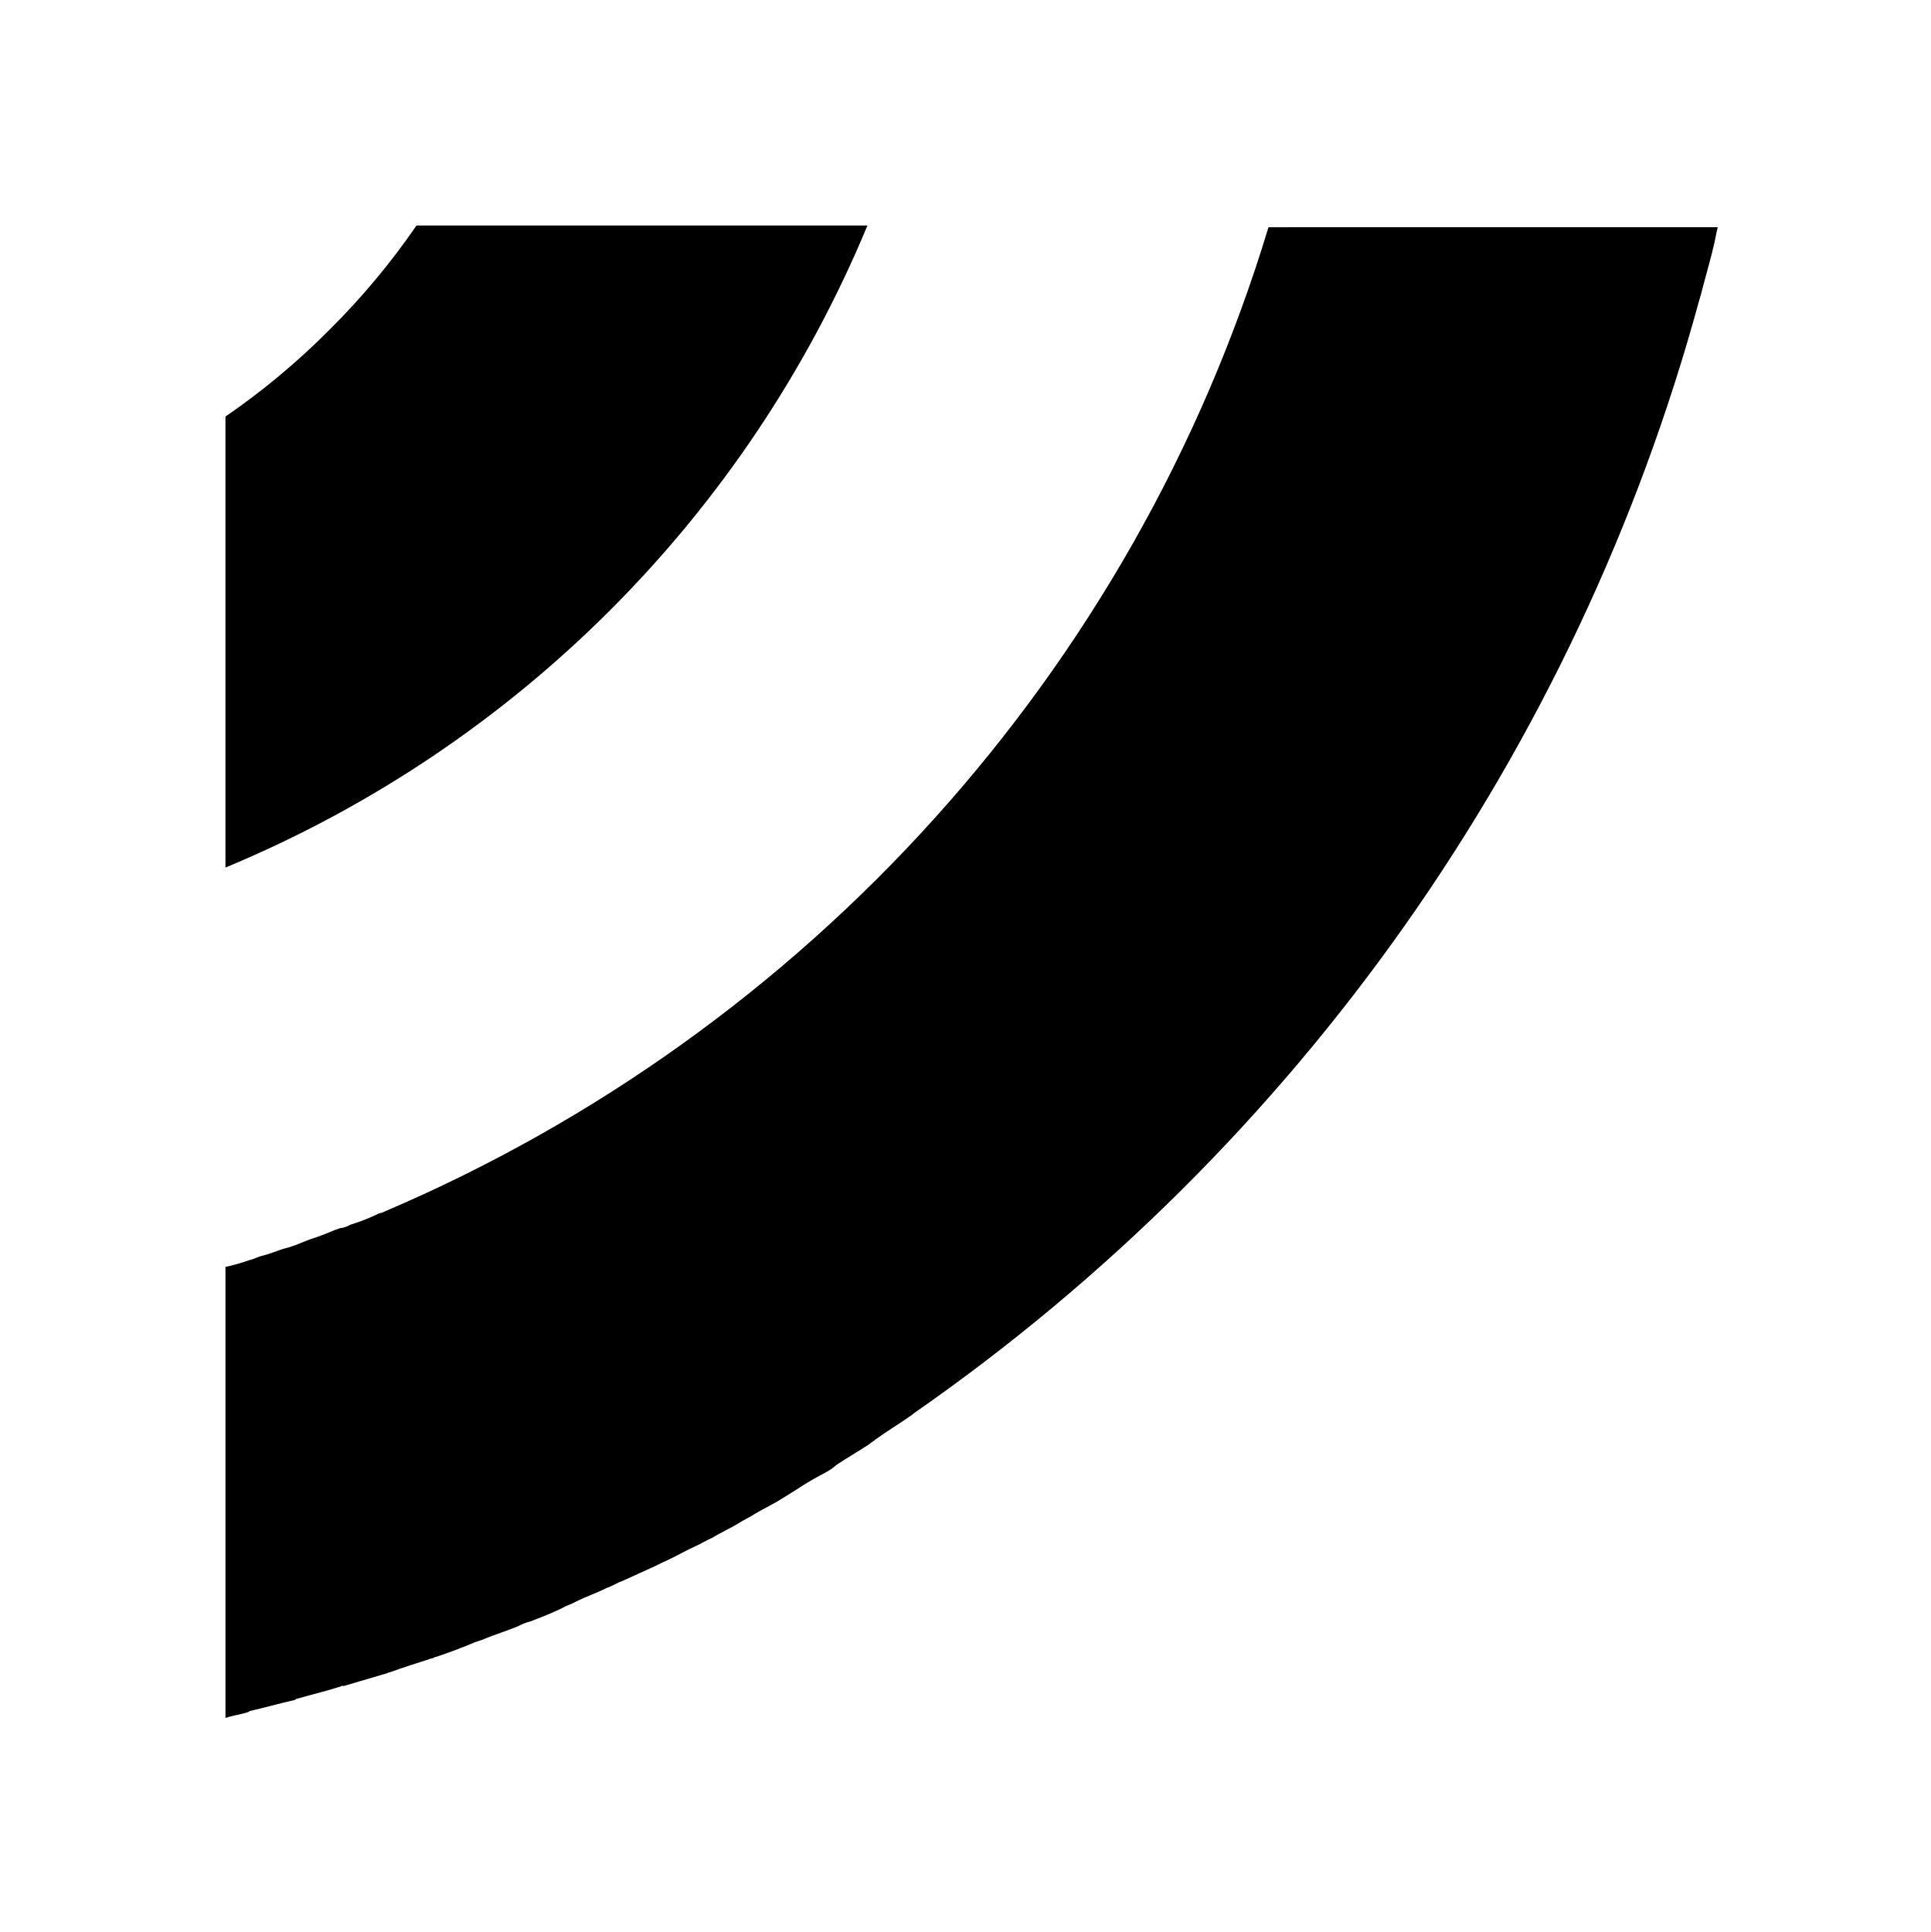
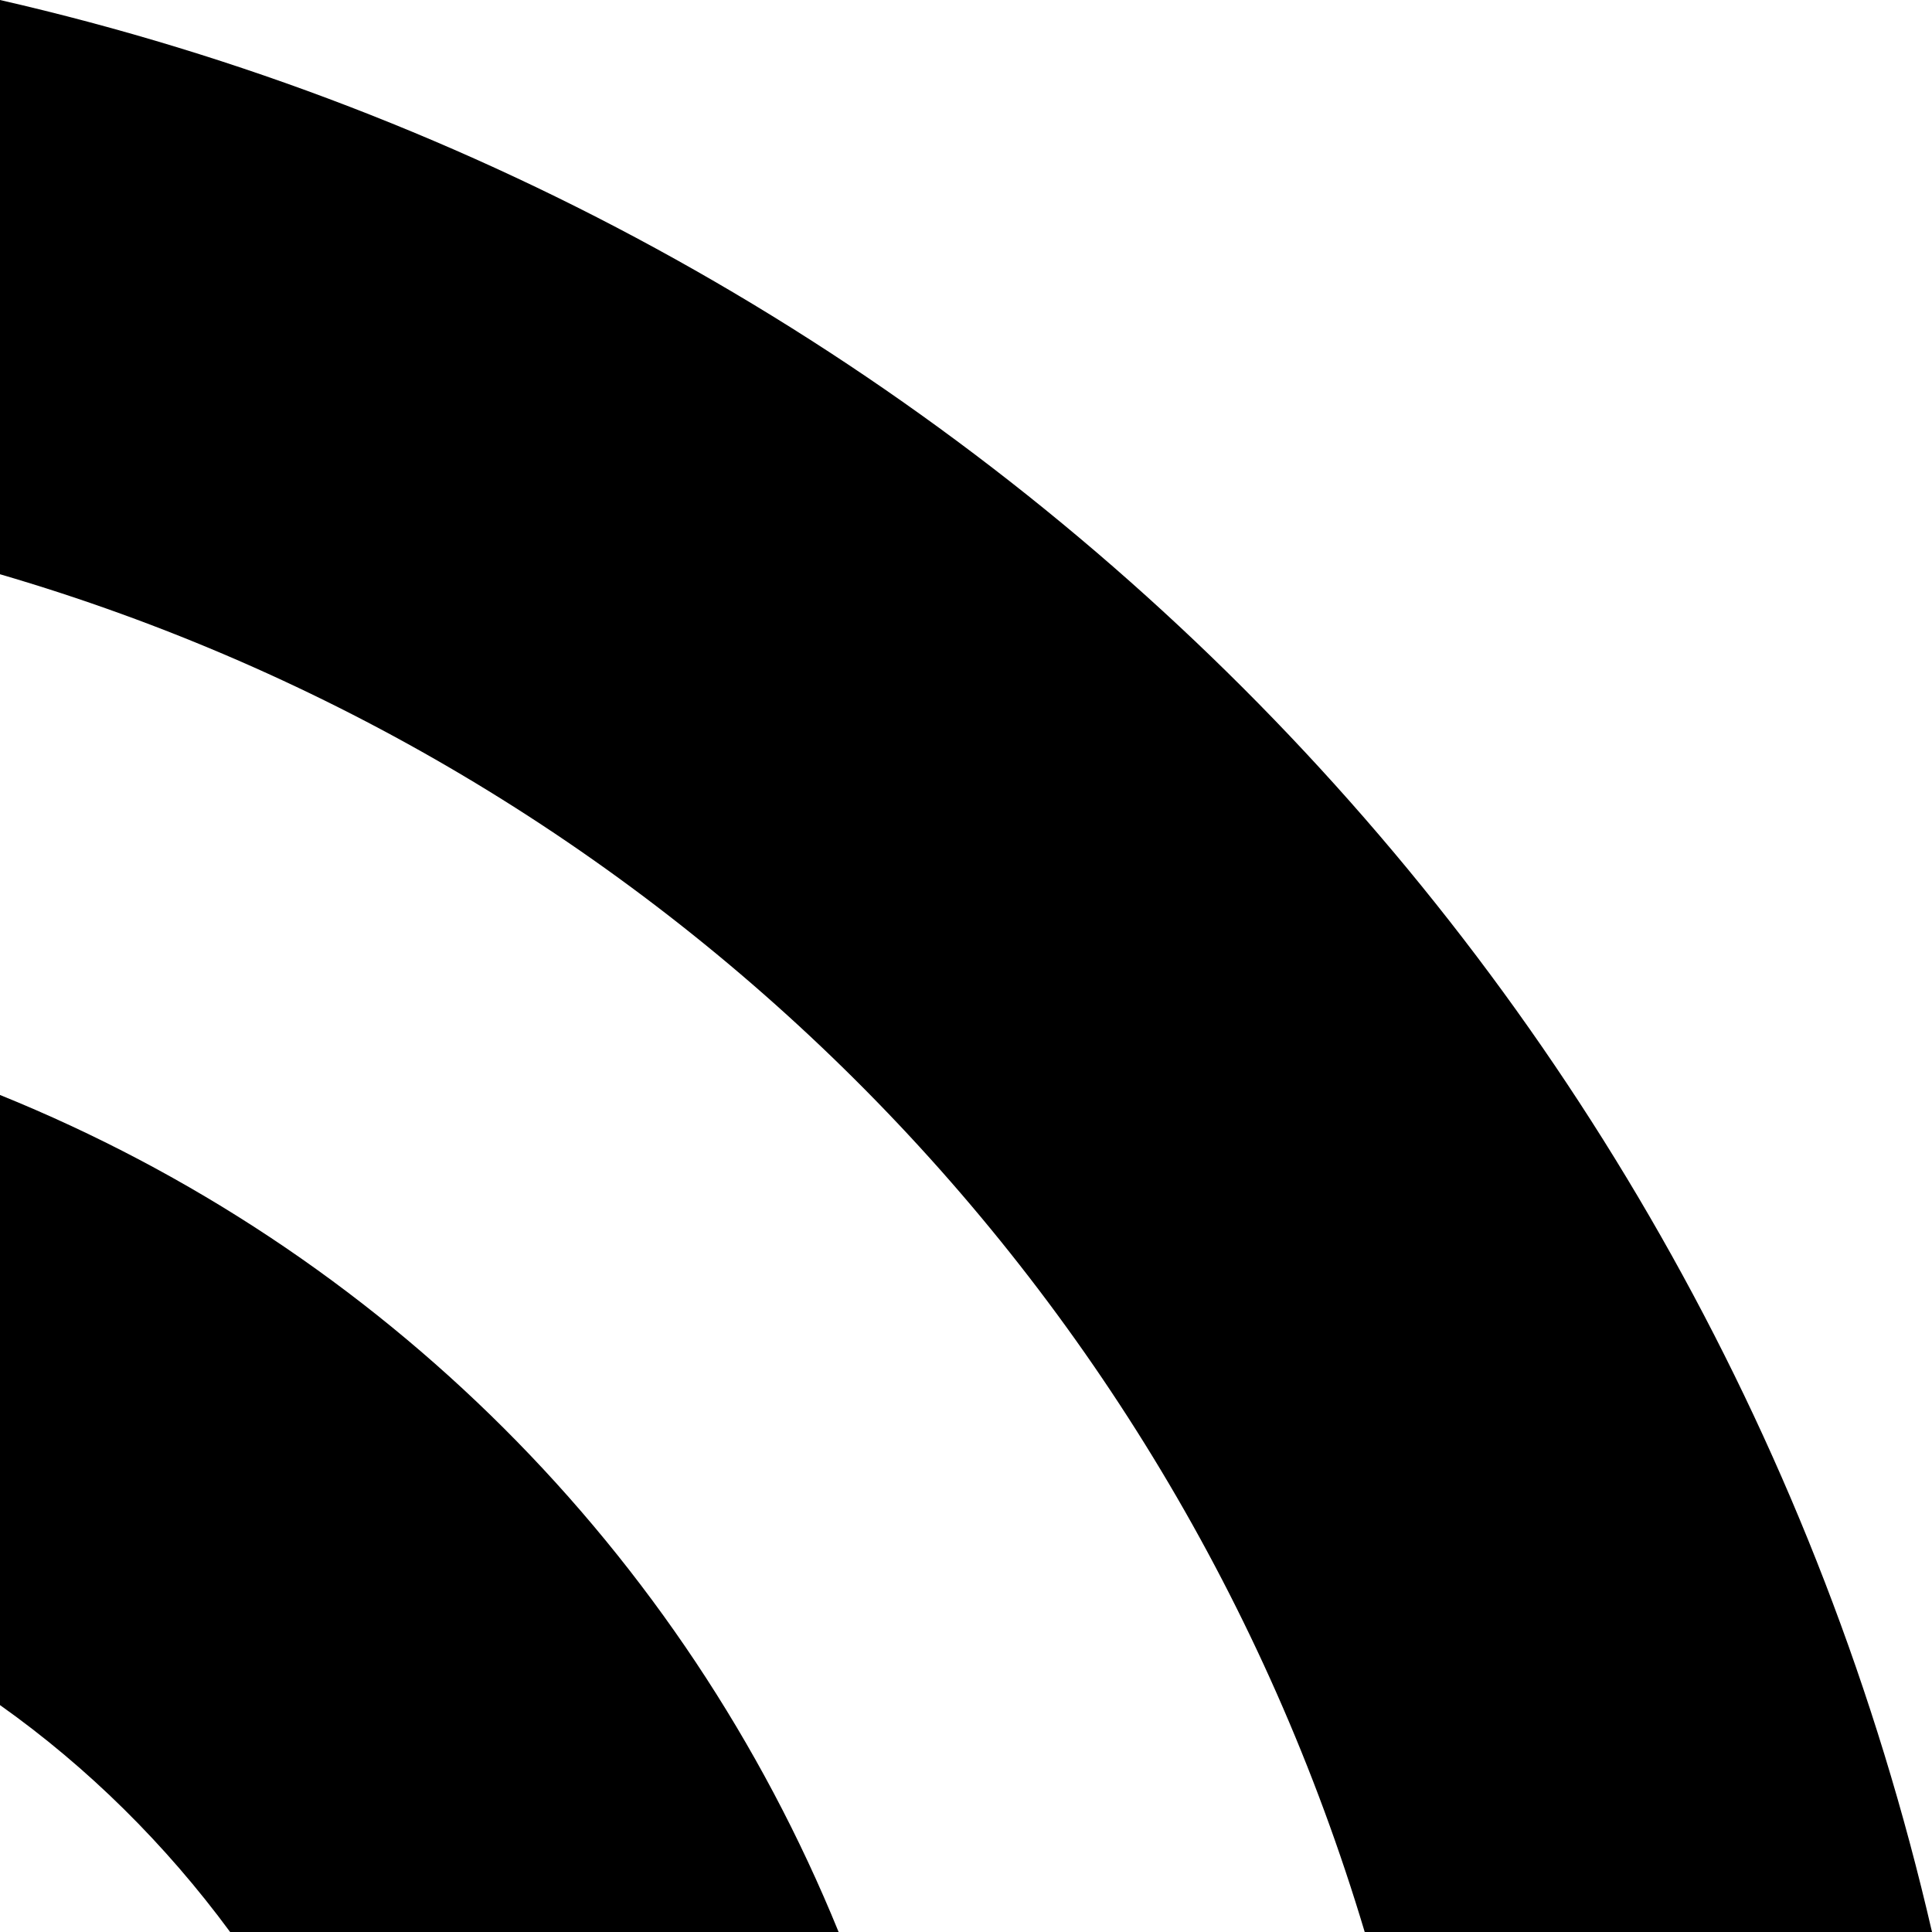
- <svg xmlns="http://www.w3.org/2000/svg" viewBox="0 0 467.669 467.878">
-   <g id="decoration-shape-3" transform="translate(56.425 541.855) rotate(-135)">
-     <path id="Path_6" data-name="Path 6" class="cls-1" d="M156.987,215.082c0-.295.295-.59.589-1.179a47.035,47.035,0,0,1,2.948-6.78,5.925,5.925,0,0,1,1.179-2.358c.884-1.769,1.474-3.537,2.358-5.306.59-1.179,1.179-2.358,1.769-3.832a26.956,26.956,0,0,1,2.063-4.127c.884-1.769,1.474-3.243,2.358-4.716.59-.884.884-2.063,1.474-2.948a47.69,47.69,0,0,1,2.948-5.306L97.443,101.3c-.884,1.769-2.063,3.242-2.948,5.011v.295c-2.063,3.242-3.832,6.485-5.9,9.727v.295c-1.769,3.243-3.832,6.485-5.6,10.022a.289.289,0,0,1-.295.295L77.4,136.673a1.029,1.029,0,0,1-.295.59c-1.474,3.242-3.242,6.485-4.716,9.433-.295.295-.295.884-.59,1.179-1.474,2.948-2.948,6.19-4.127,9.138l-.884,1.769c-1.179,2.948-2.653,5.6-3.832,8.548a10.471,10.471,0,0,1-1.179,2.653c-1.179,2.653-2.358,5.306-3.242,7.959-.295,1.179-.884,2.063-1.179,3.243-.884,2.653-2.063,5.011-2.948,7.664-.59,1.179-.884,2.653-1.474,3.832l-2.653,7.075c-.59,1.474-.884,2.653-1.474,4.127-.884,2.358-1.474,4.716-2.358,7.075-.59,1.474-.884,2.948-1.474,4.422-.59,2.358-1.474,4.716-2.063,7.075-.295,1.474-.884,2.948-1.179,4.422-.59,2.358-1.474,4.716-2.063,7.369-.295,1.179-.59,2.653-.884,3.832a79.023,79.023,0,0,1-2.063,7.959,12.535,12.535,0,0,0-.59,3.242c-.59,2.948-1.474,6.19-2.063,9.138,0,.59-.295,1.474-.295,2.063-.59,3.537-1.474,7.074-2.063,10.612v.295a482.954,482.954,0,0,0,56.3,325.428c0,.295.295.295.295.59,1.769,2.948,3.537,6.19,5.306,9.138.295.59.59.884.884,1.474.884,1.474,1.769,2.653,2.653,4.127L174.084,535.2C121.025,436.161,115.424,318.252,156.987,215.082Z" transform="translate(-7.192 -13.616)" />
-     <path id="Path_13" data-name="Path 13" class="cls-1" d="M187.1,260.65a175.442,175.442,0,0,1,2.948-32.72l-77.23-77.23a288.01,288.01,0,0,0,0,219.9l77.23-77.23A175.44,175.44,0,0,1,187.1,260.65Z" transform="translate(123.055 82.601)" />
-   </g>
+ <svg xmlns="http://www.w3.org/2000/svg" version="1.1" id="Warstwa_1" x="0px" y="0px" viewBox="0 0 361 361" style="enable-background:new 0 0 361 361;" xml:space="preserve">
+   <path d="M0,318.6v-114c71.2,28.8,127.7,85.2,156.7,156.4H43C31,344.7,16.5,330.3,0,318.6z M255,361h106C319.6,181.3,179.4,41.1,0,0  v107.3C122.5,143.1,218.4,238.6,255,361z" />
</svg>
